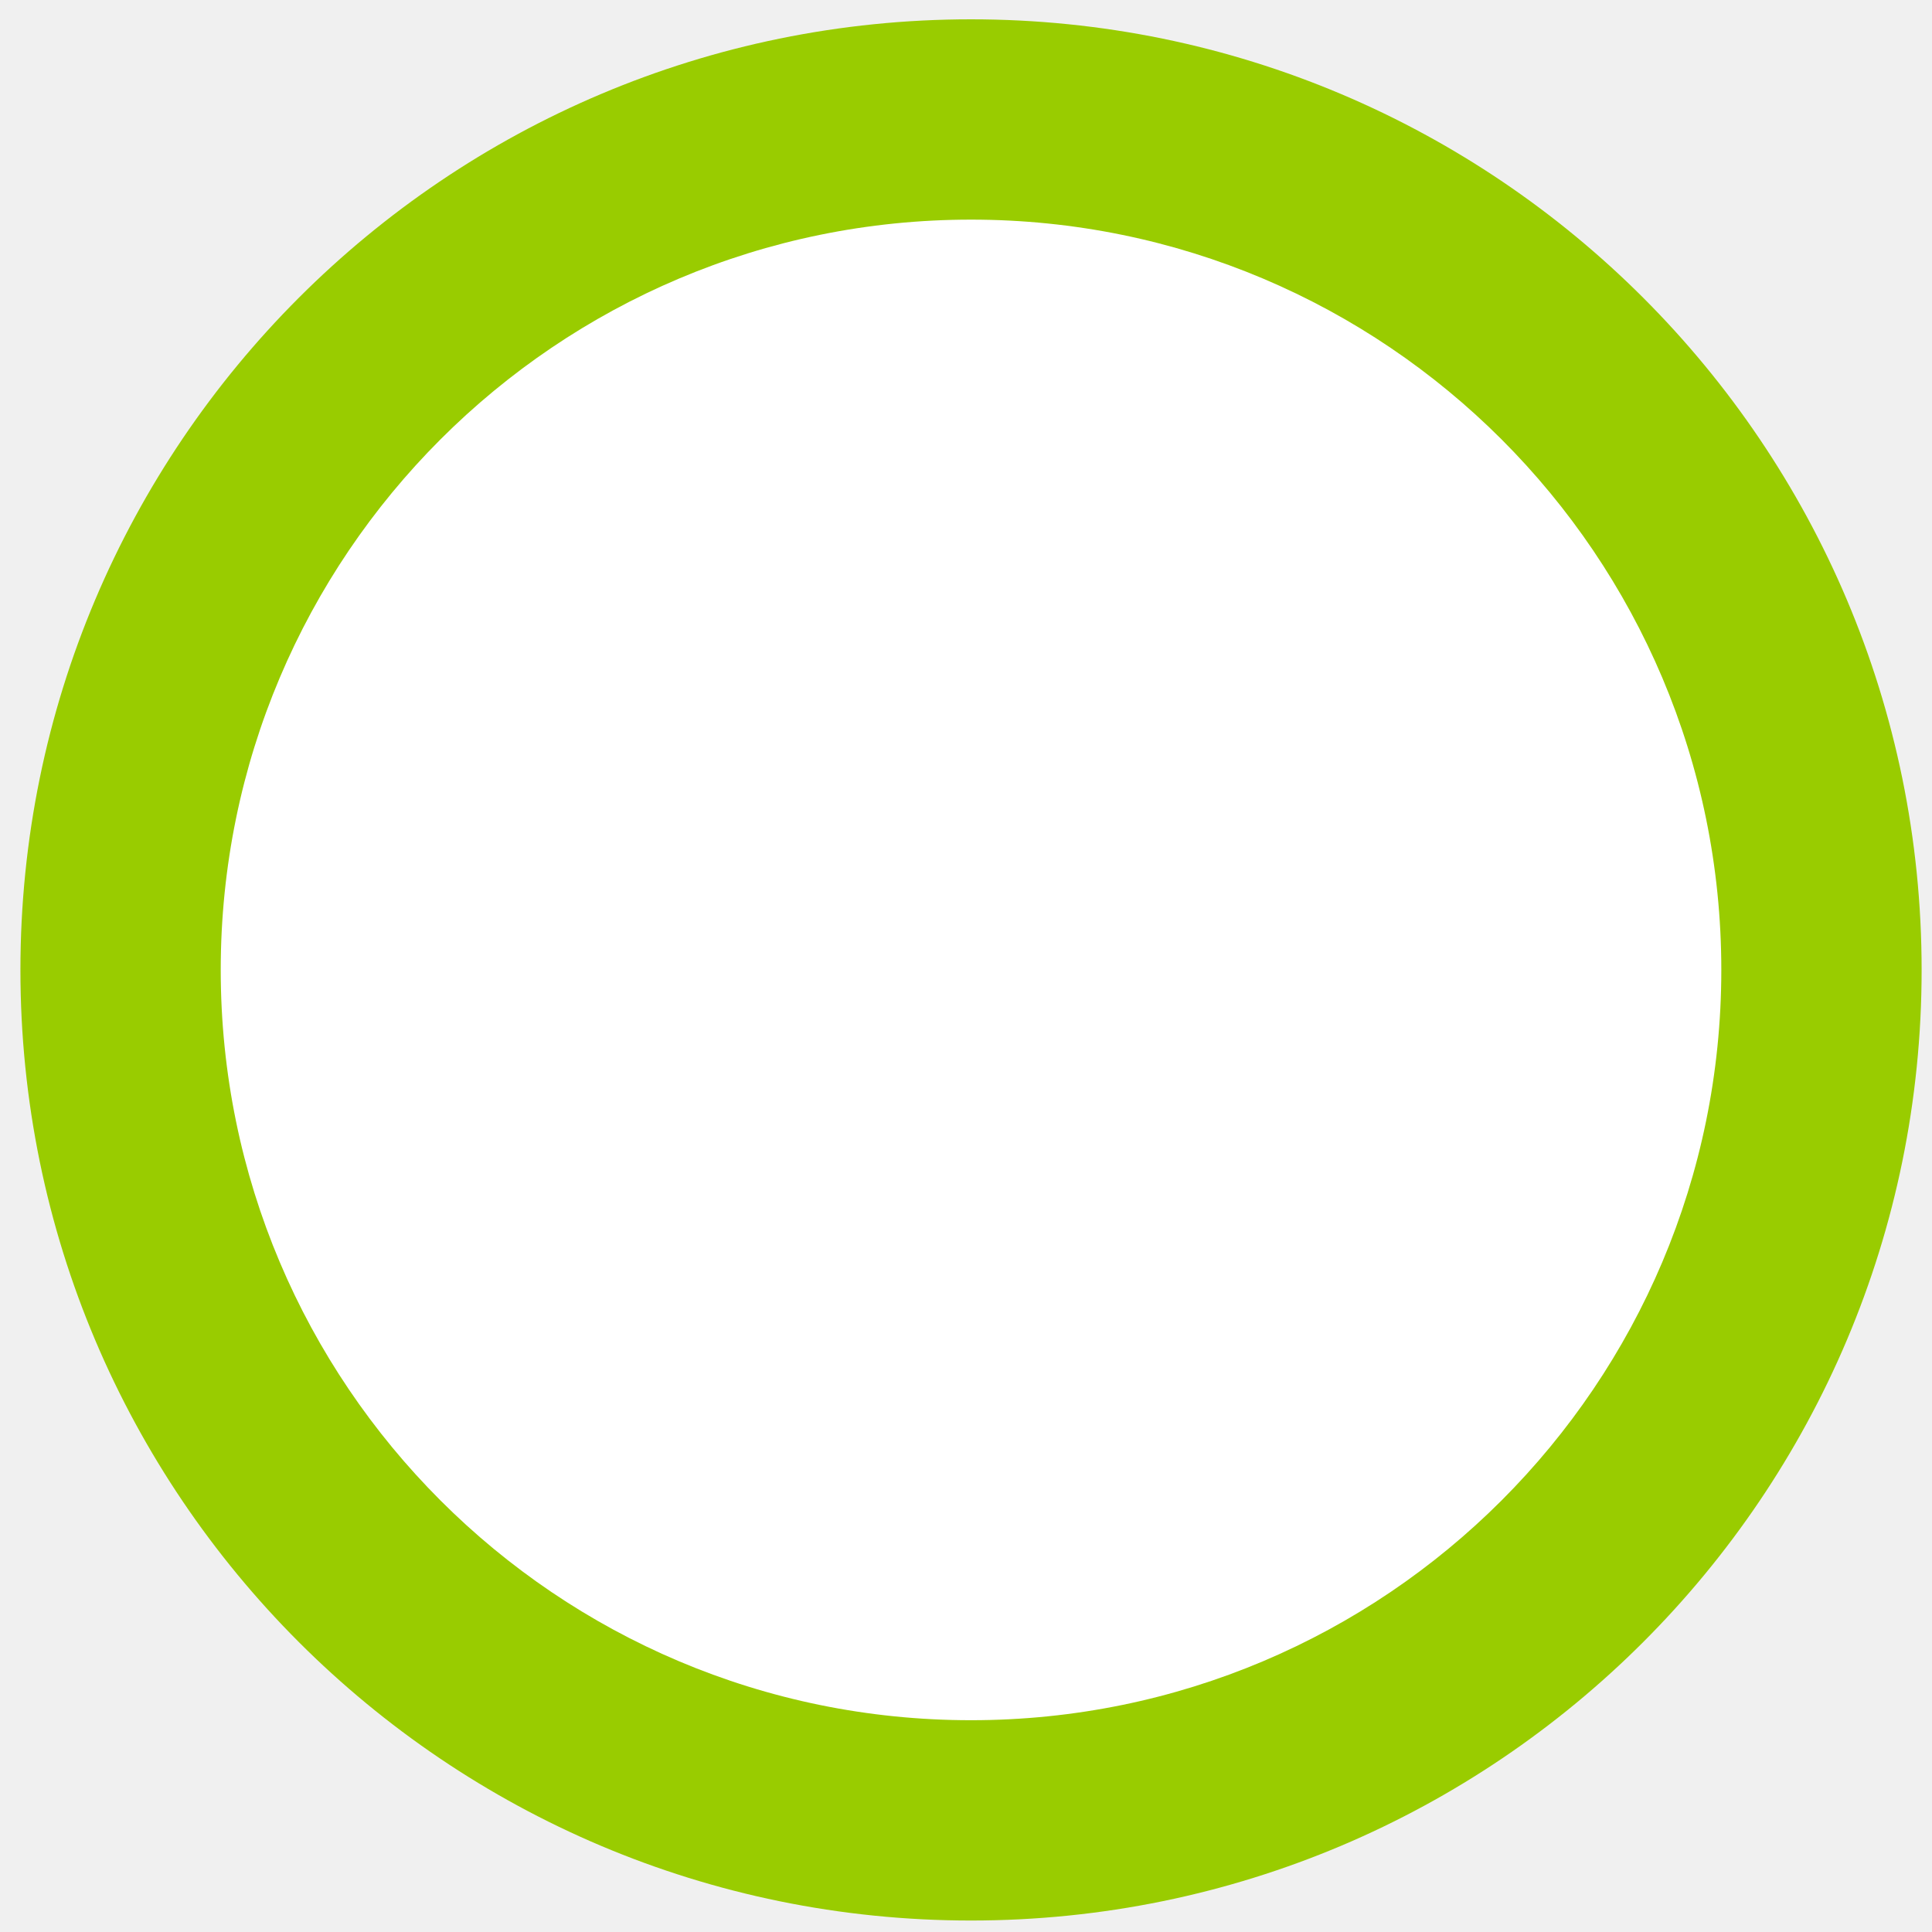
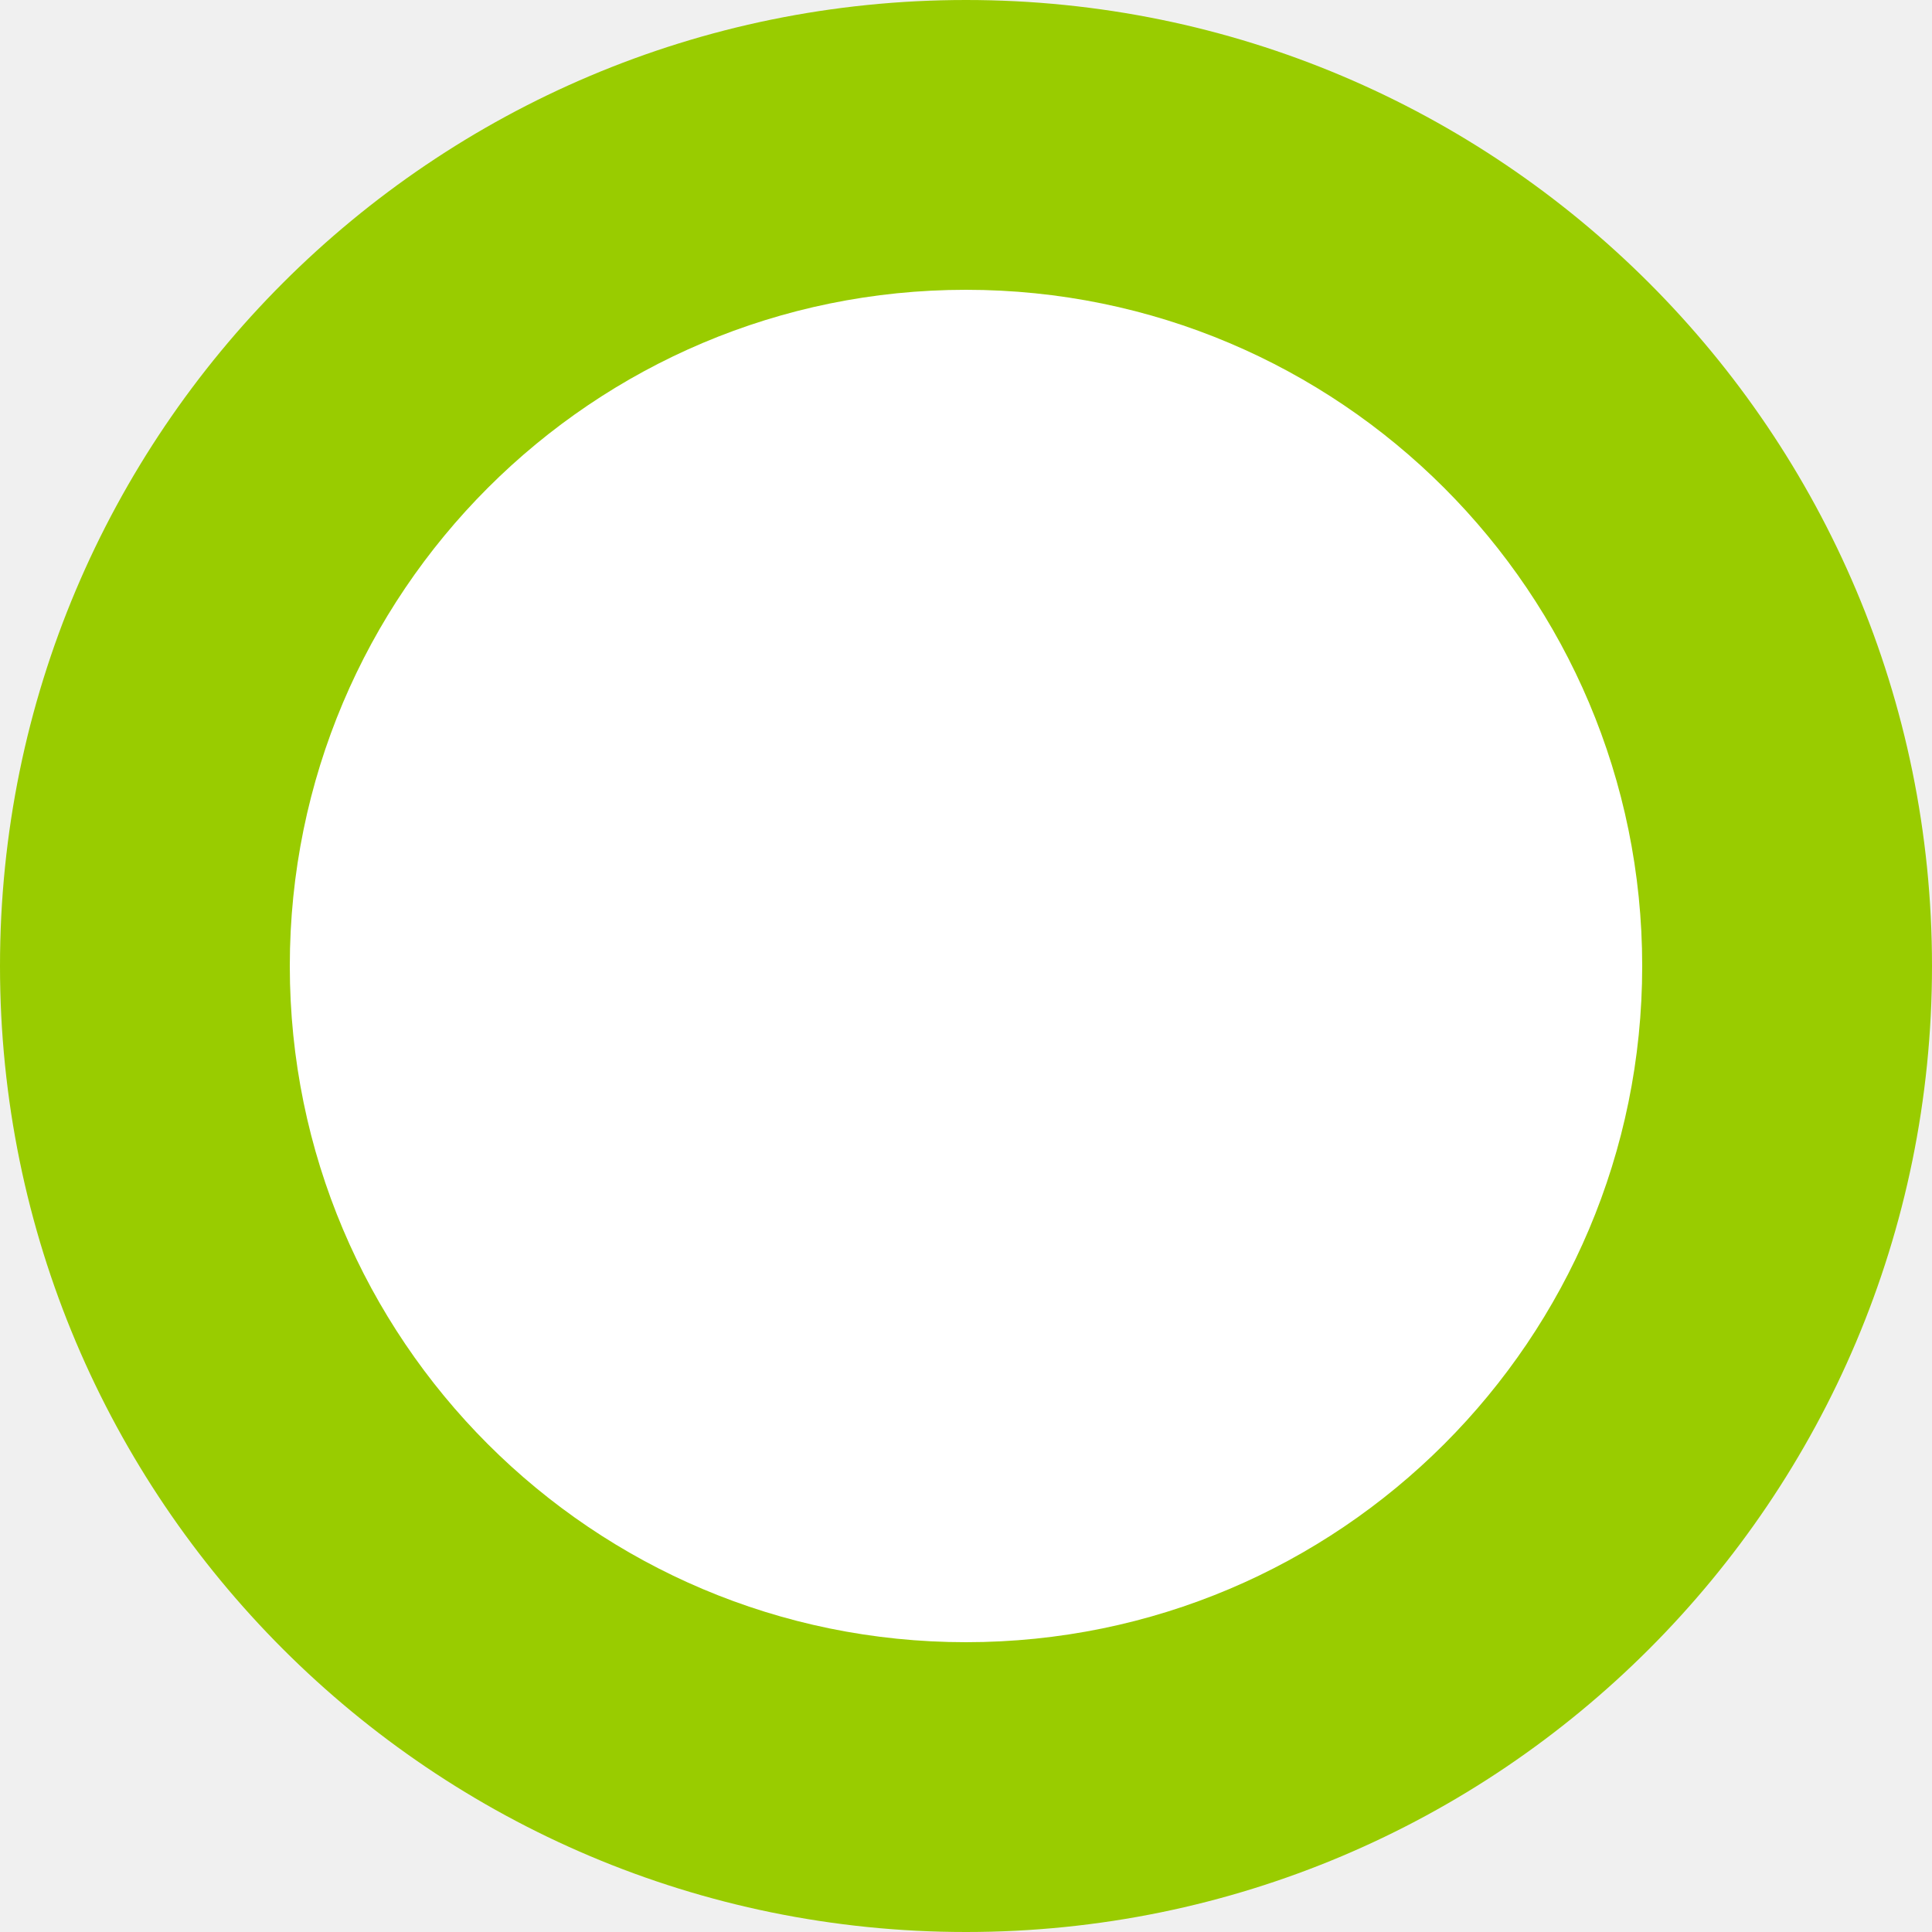
<svg xmlns="http://www.w3.org/2000/svg" version="1.1" id="Layer_1" x="0px" y="0px" width="100px" height="100px" viewBox="0 0 100 100" enable-background="new 0 0 100 100" xml:space="preserve">
-   <circle fill="#99CC00" cx="50.26" cy="50.203" r="49.203" />
-   <circle fill="#FFFFFF" cx="50.26" cy="50.203" r="38.835" />
+   <circle fill="#99CC00" cx="50" cy="50" r="50" />
+   <circle fill="#FFFFFF" cx="50" cy="50" r="35" />
</svg>
